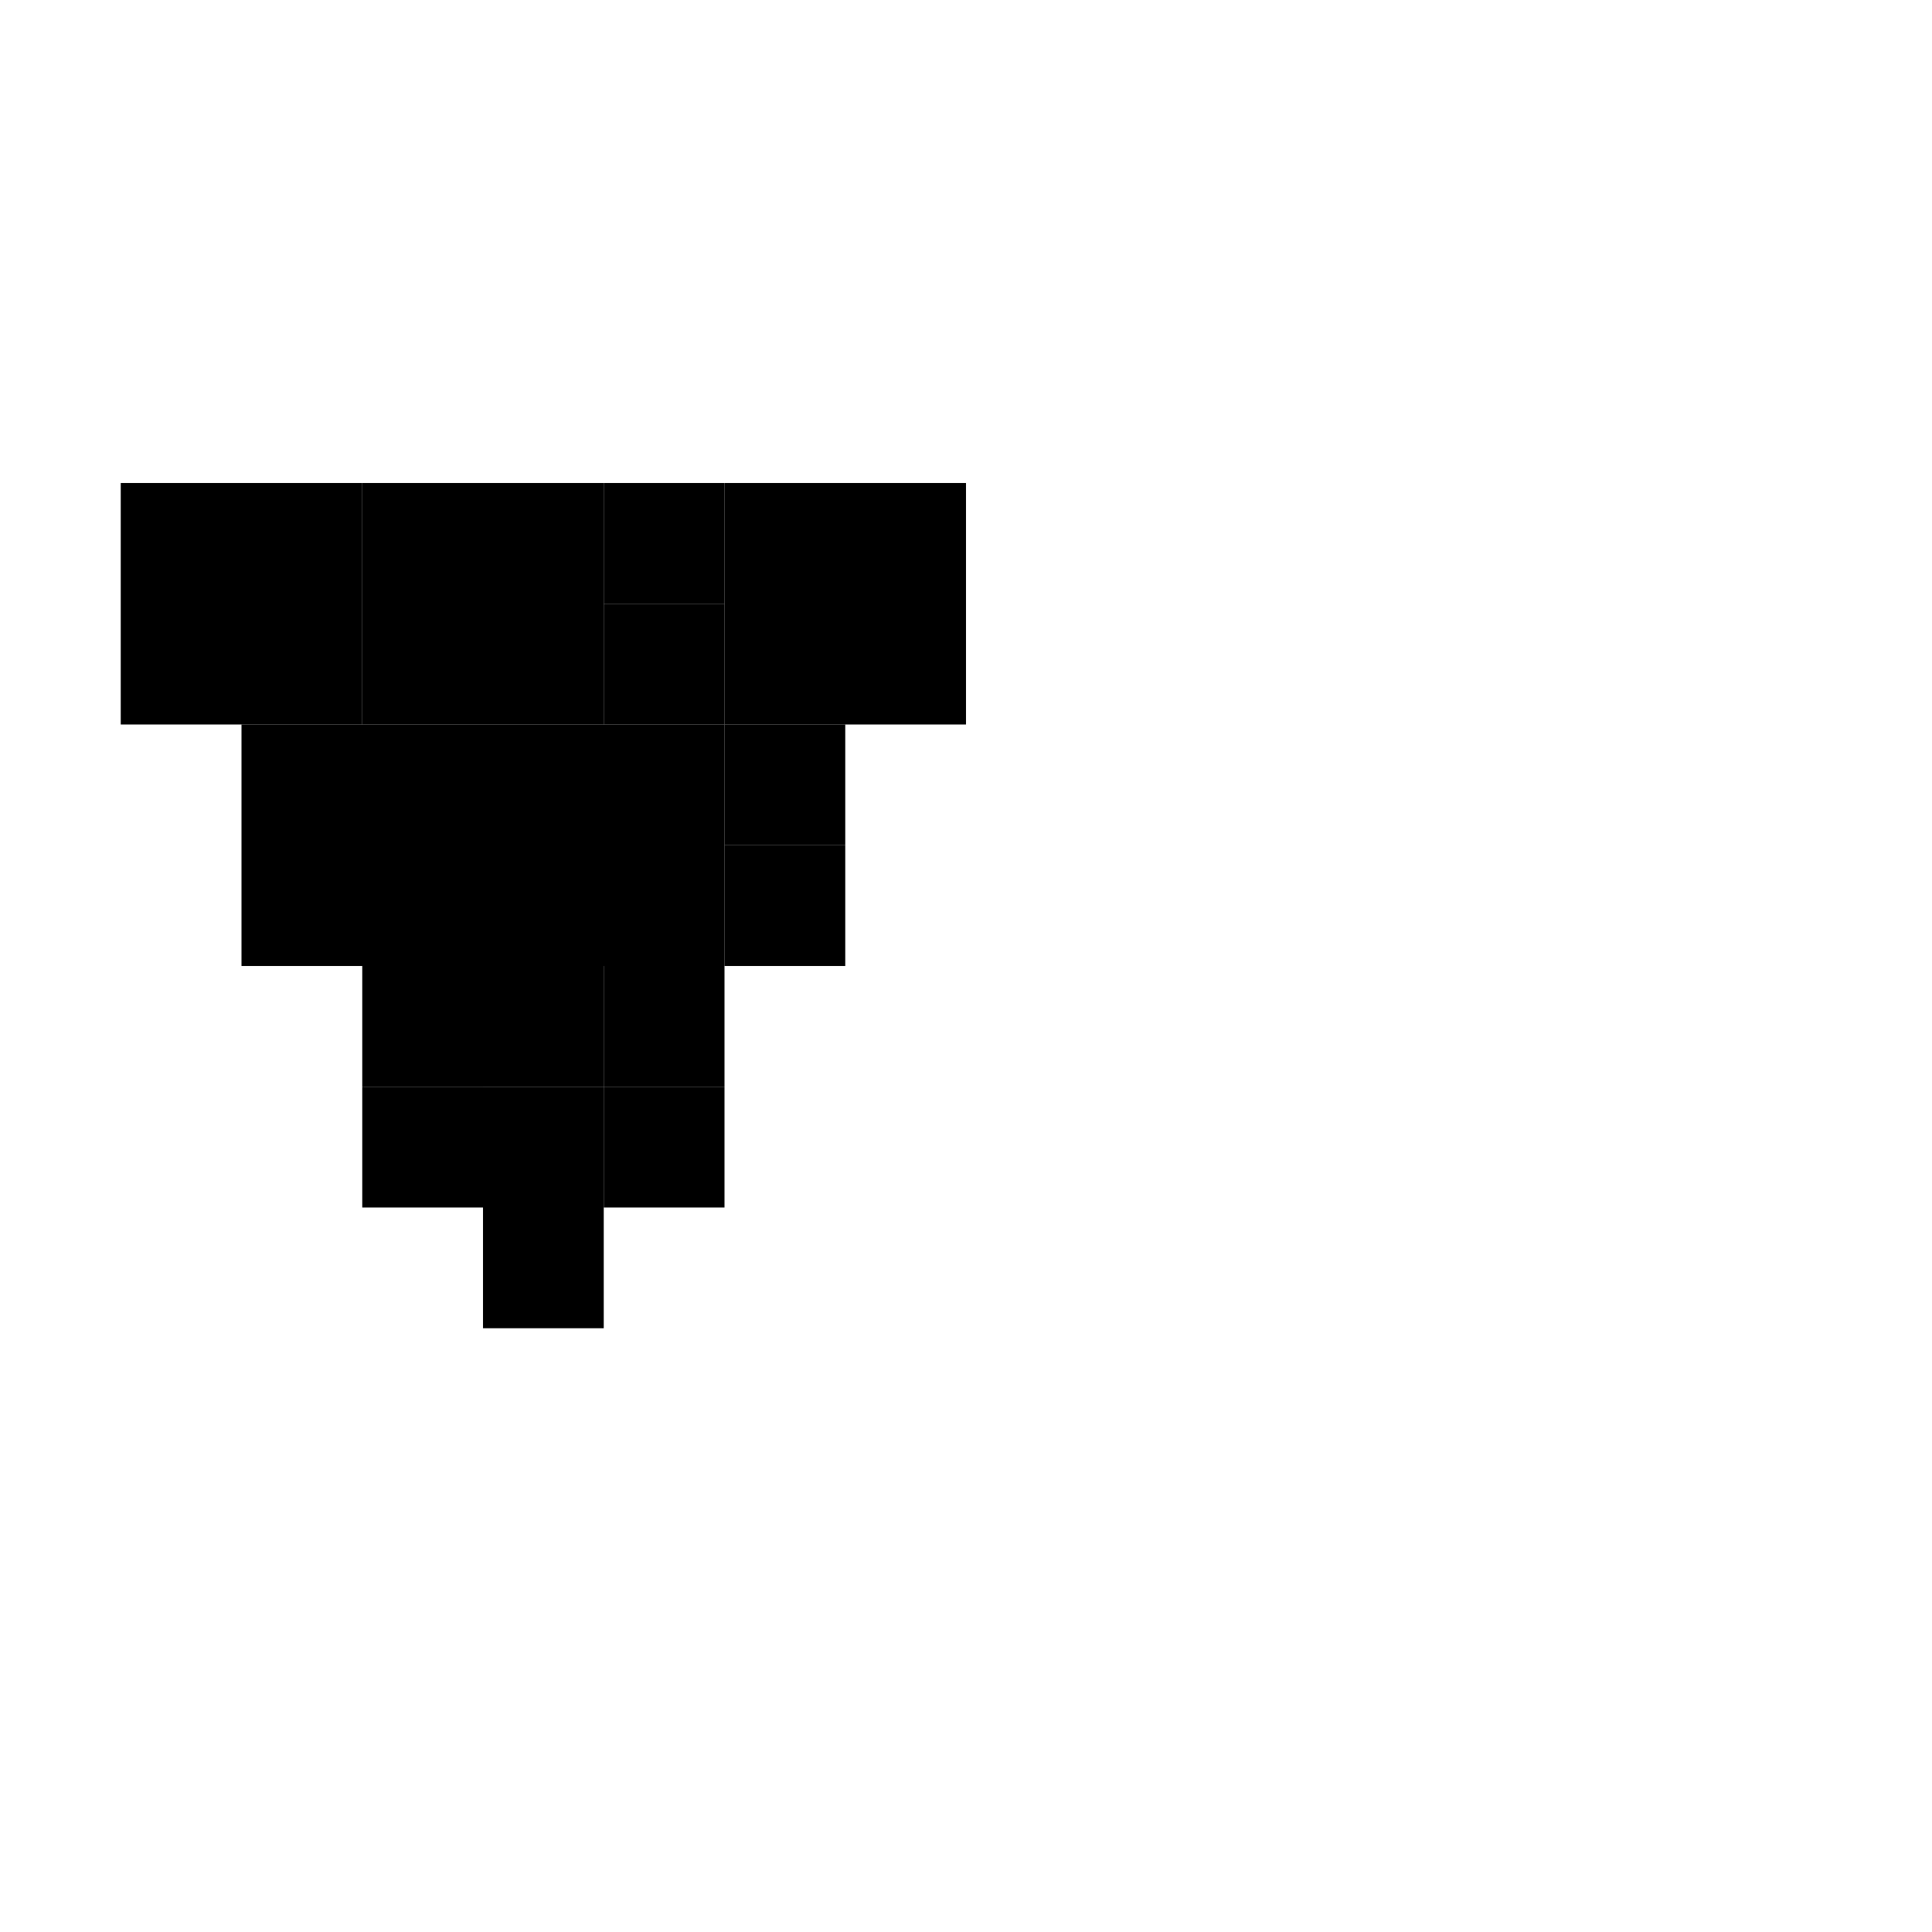
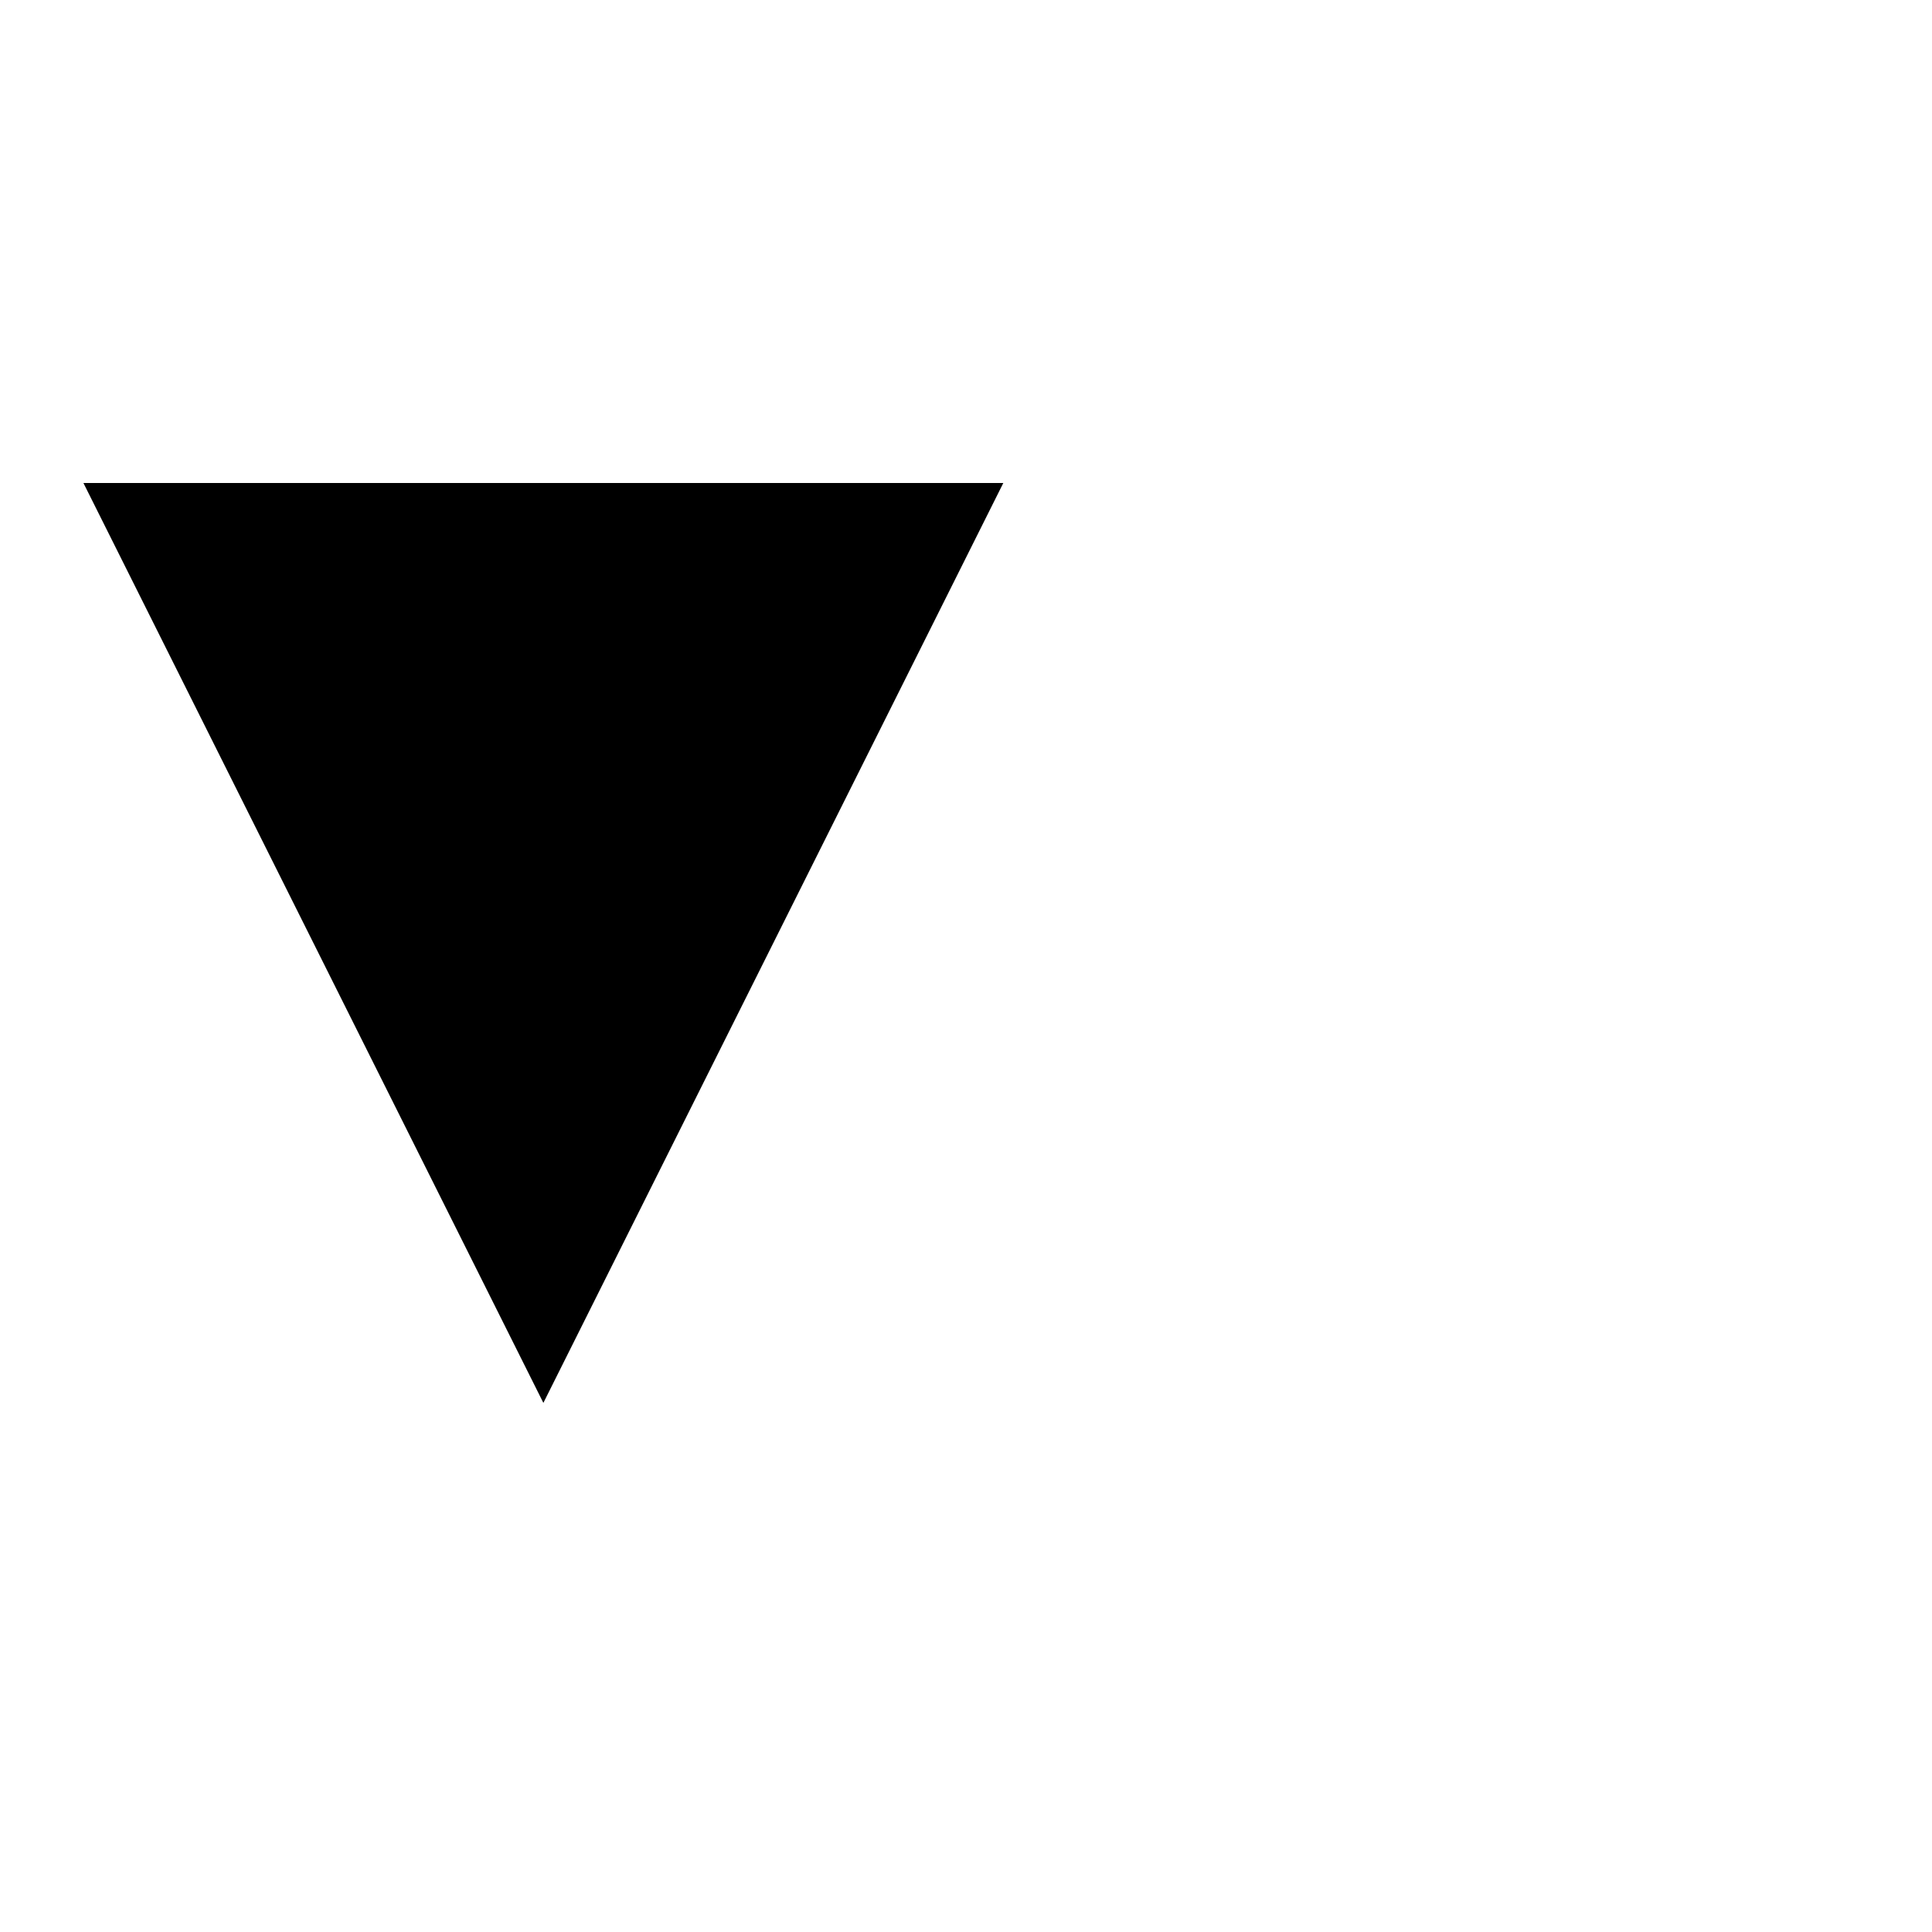
<svg xmlns="http://www.w3.org/2000/svg" viewBox="0 0 16 16" width="160" height="160">
-   <path d="M4.500 9.000 C4.500 9.333 4.500 10.667 4.500 11.000 " fill="none" stroke="#000" stroke-width="1.0" stroke-linecap="butt" stroke-linejoin="miter" stroke-miterlimit="4" />
-   <rect x="1" y="4" width="2" height="2" rx="0" fill="#000" />
-   <rect x="2" y="6" width="2" height="2" rx="0" fill="#000" />
-   <rect x="3" y="4" width="2" height="2" rx="0" fill="#000" />
-   <rect x="4" y="6" width="2" height="2" rx="0" fill="#000" />
-   <rect x="6" y="4" width="2" height="2" rx="0" fill="#000" />
-   <rect x="3.0" y="8.0" width="1.0" height="1.0" rx="0" fill="#000" />
-   <rect x="5.0" y="5.0" width="1.0" height="1.0" rx="0" fill="#000" />
-   <rect x="5.0" y="8.0" width="1.0" height="1.0" rx="0" fill="#000" />
-   <rect x="5.0" y="4.0" width="1.0" height="1.0" rx="0" fill="#000" />
-   <rect x="6.0" y="7.0" width="1.0" height="1.0" rx="0" fill="#000" />
-   <rect x="3.0" y="9.0" width="1.0" height="1.0" rx="0" fill="#000" />
-   <rect x="4.0" y="8.0" width="1.0" height="1.0" rx="0" fill="#000" />
-   <rect x="6.0" y="6.0" width="1.0" height="1.0" rx="0" fill="#000" />
-   <rect x="5.0" y="9.0" width="1.0" height="1.0" rx="0" fill="#000" />
+   <path d="M7.500 4.500 C6.500 6.500 5.500 8.500 4.500 10.500 C3.500 8.500 2.500 6.500 1.500 4.500 C3.500 4.500 5.500 4.500 7.500 4.500 Z M2.250 5.000 C3.417 5.000 5.083 5.000 6.250 5.000 C5.667 6.167 5.083 7.333 4.500 8.500 C3.917 7.333 3.110 5.719 2.526 4.553  M3.000 5.250 C3.667 5.250 4.833 5.250 5.500 5.250 C5.167 6.000 4.833 6.750 4.500 7.500 C4.167 6.833 3.610 5.719 3.276 5.053 " fill="none" stroke="#000" stroke-width="1.0" stroke-linecap="butt" stroke-linejoin="miter" stroke-miterlimit="4" />
+   <rect x="4.0" y="5.5" width="1.0" height="1.0" rx="0" fill="#000" />
</svg>
